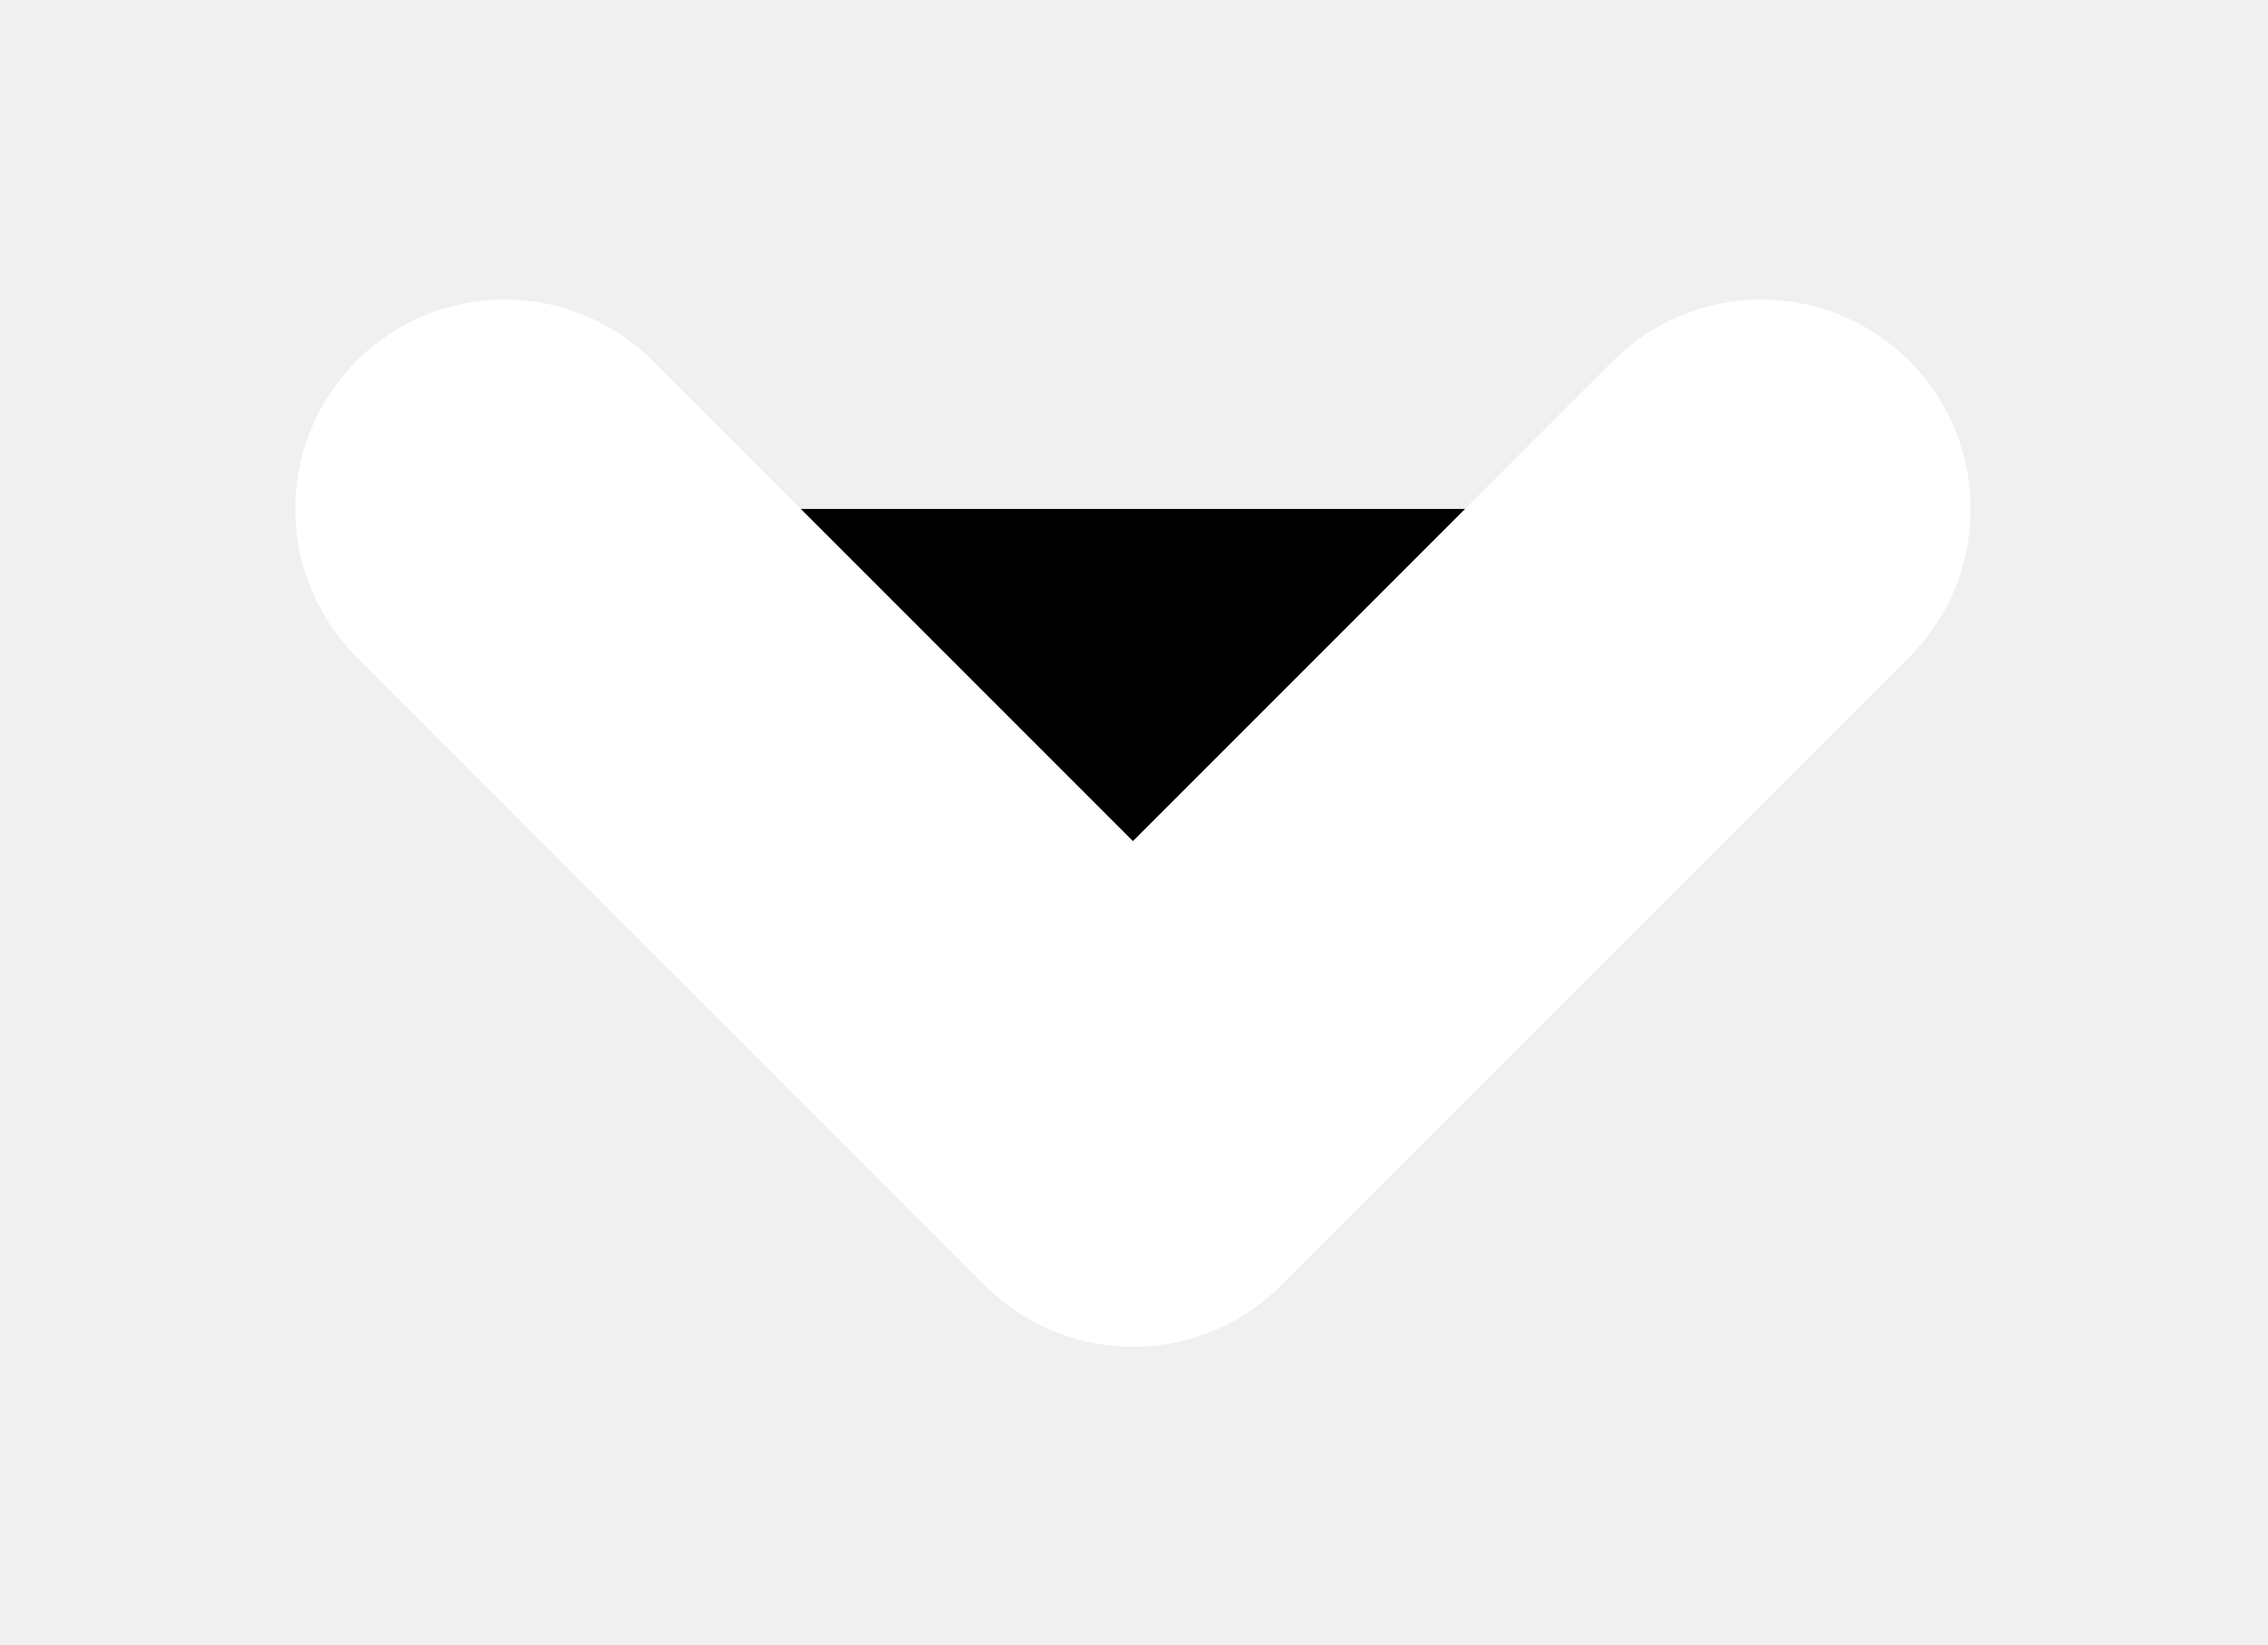
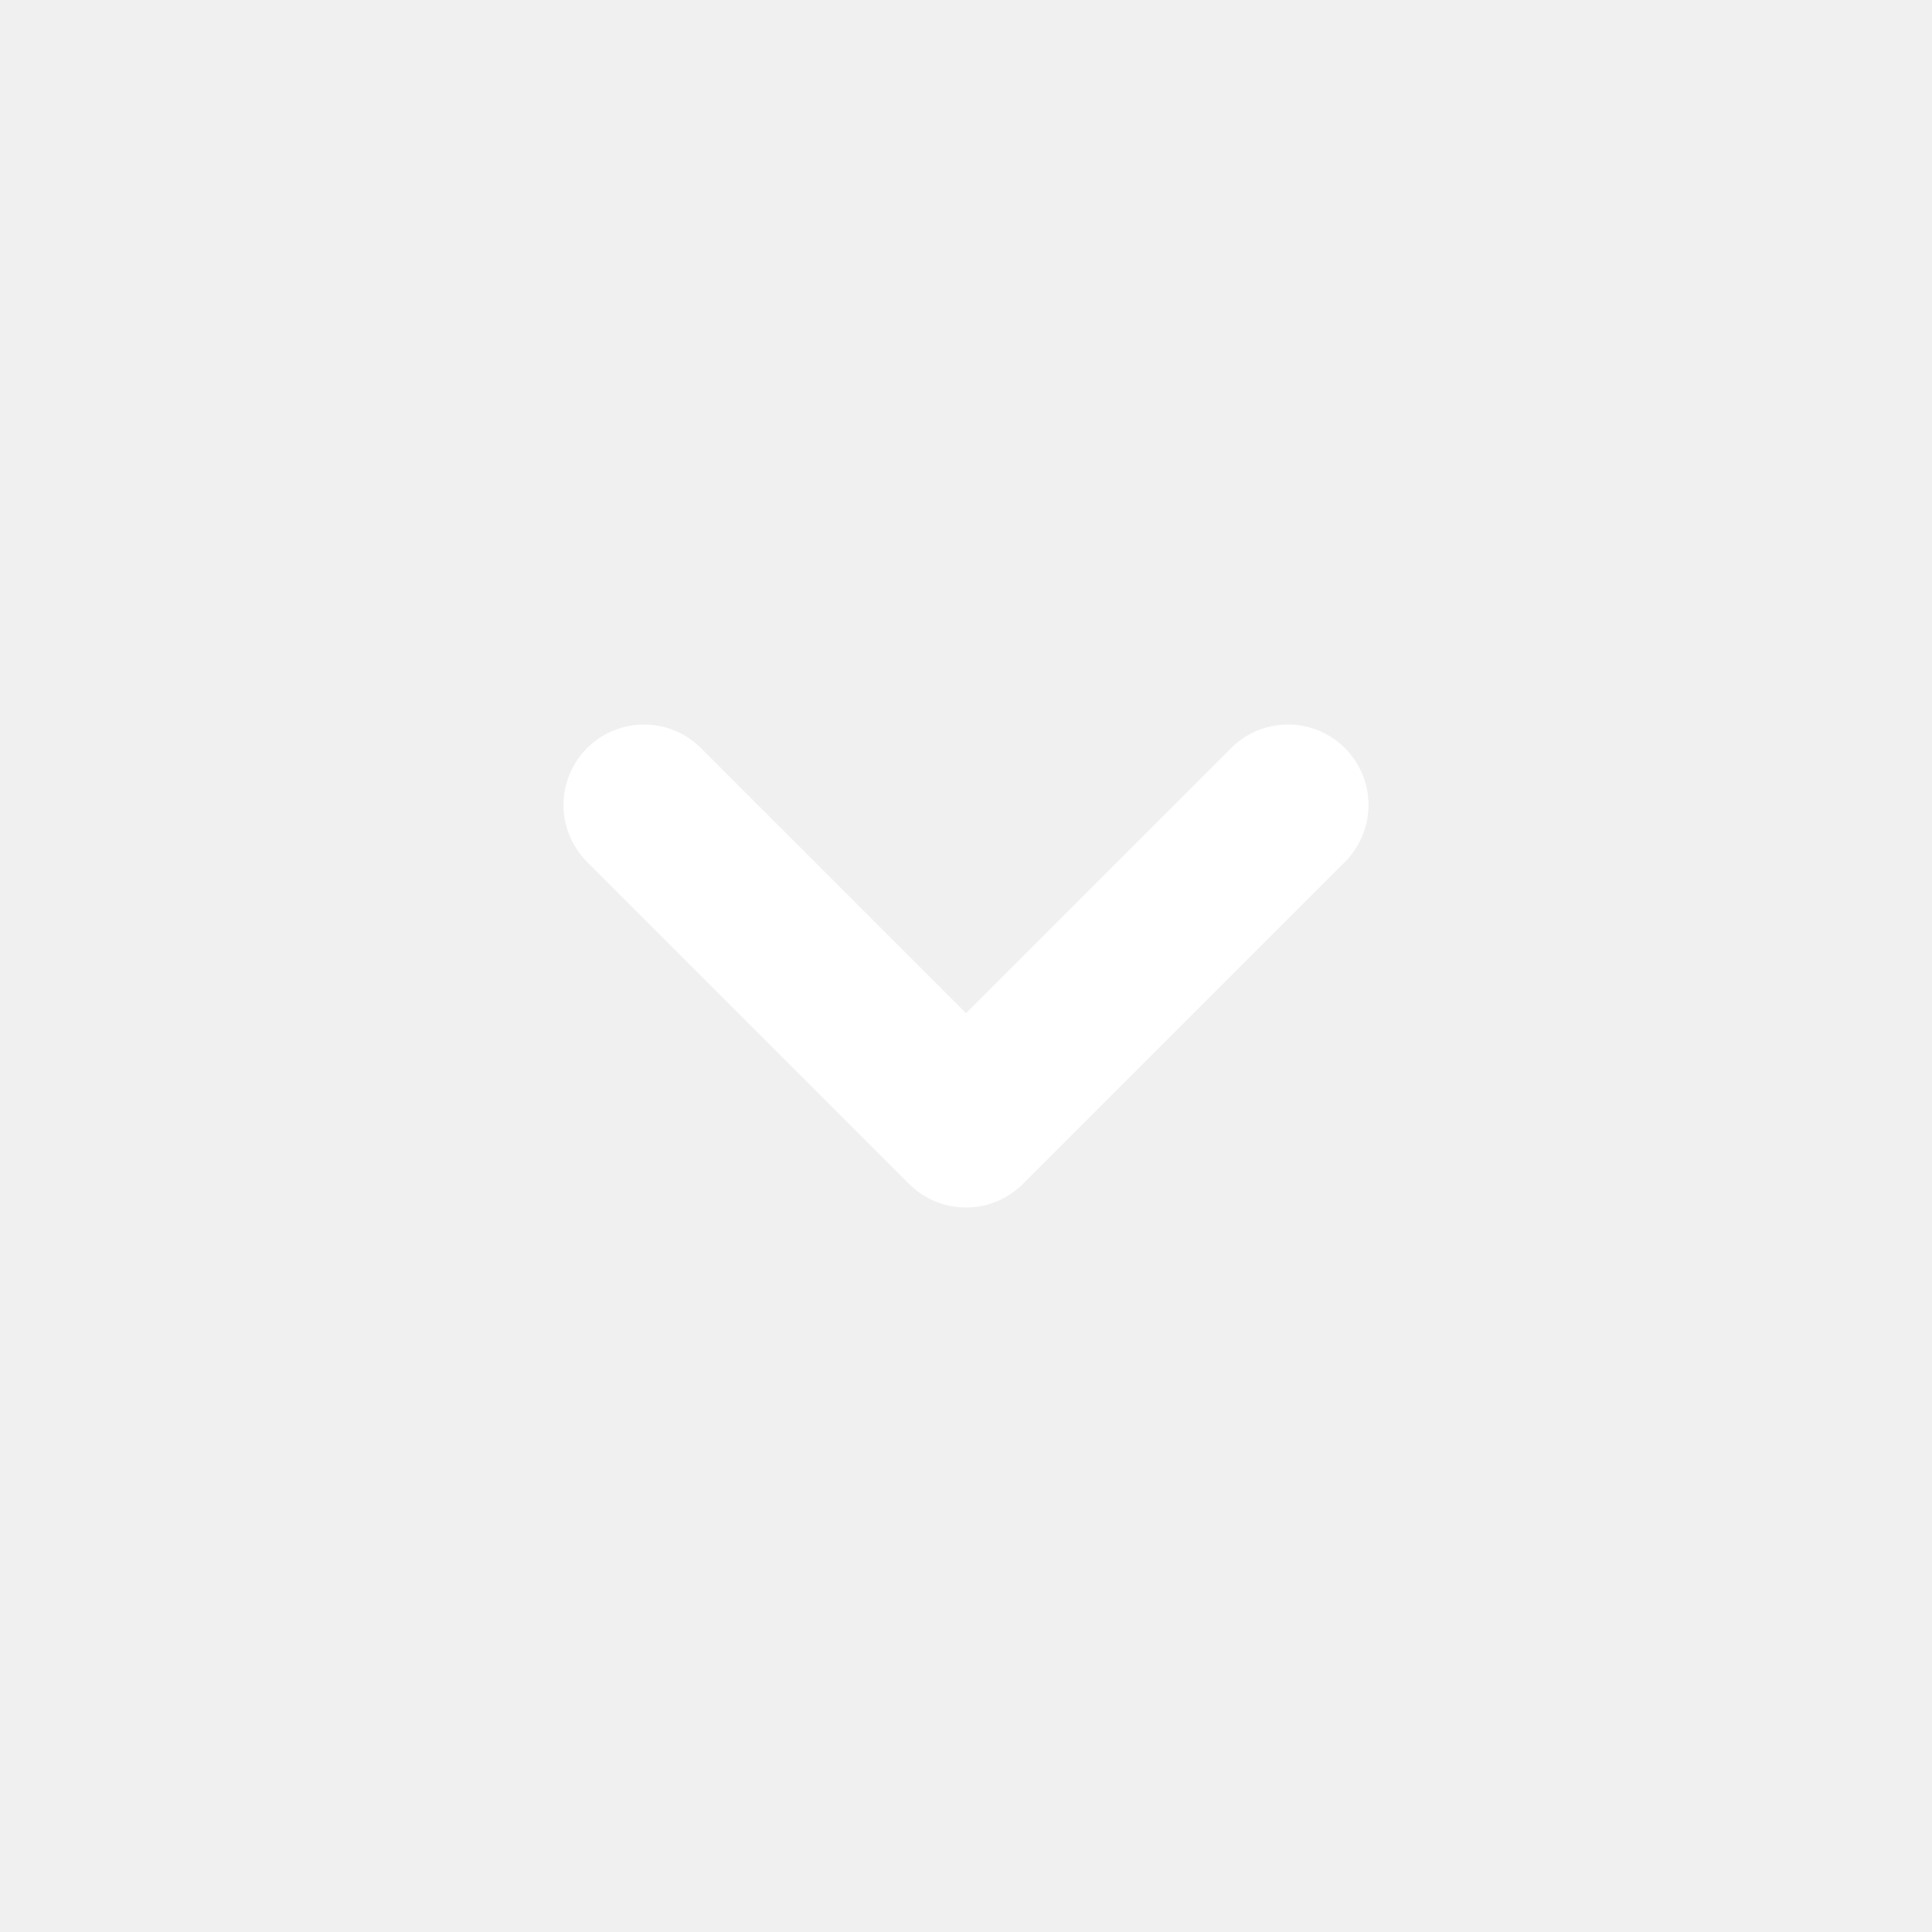
- <svg xmlns="http://www.w3.org/2000/svg" viewBox="0 0 10.83 7.85">
-   <g transform="matrix(0 1 -1 0 17.41 -8.57)">
-     <g id="Arrow / Caret_Right_SM">
-       <path id="Vector" d="M11 9L14 12L11 15" stroke="#ffffff" stroke-width="2" stroke-linecap="round" stroke-linejoin="round" />
-     </g>
+ <svg xmlns="http://www.w3.org/2000/svg" width="800px" height="800px" viewBox="0 0 24 24" fill="none">
+   <g id="Arrow / Caret_Down_MD">
+     <path id="Vector" d="M16 10L12 14L8 10" stroke="#ffffff" stroke-width="2" stroke-linecap="round" stroke-linejoin="round" />
  </g>
</svg>
